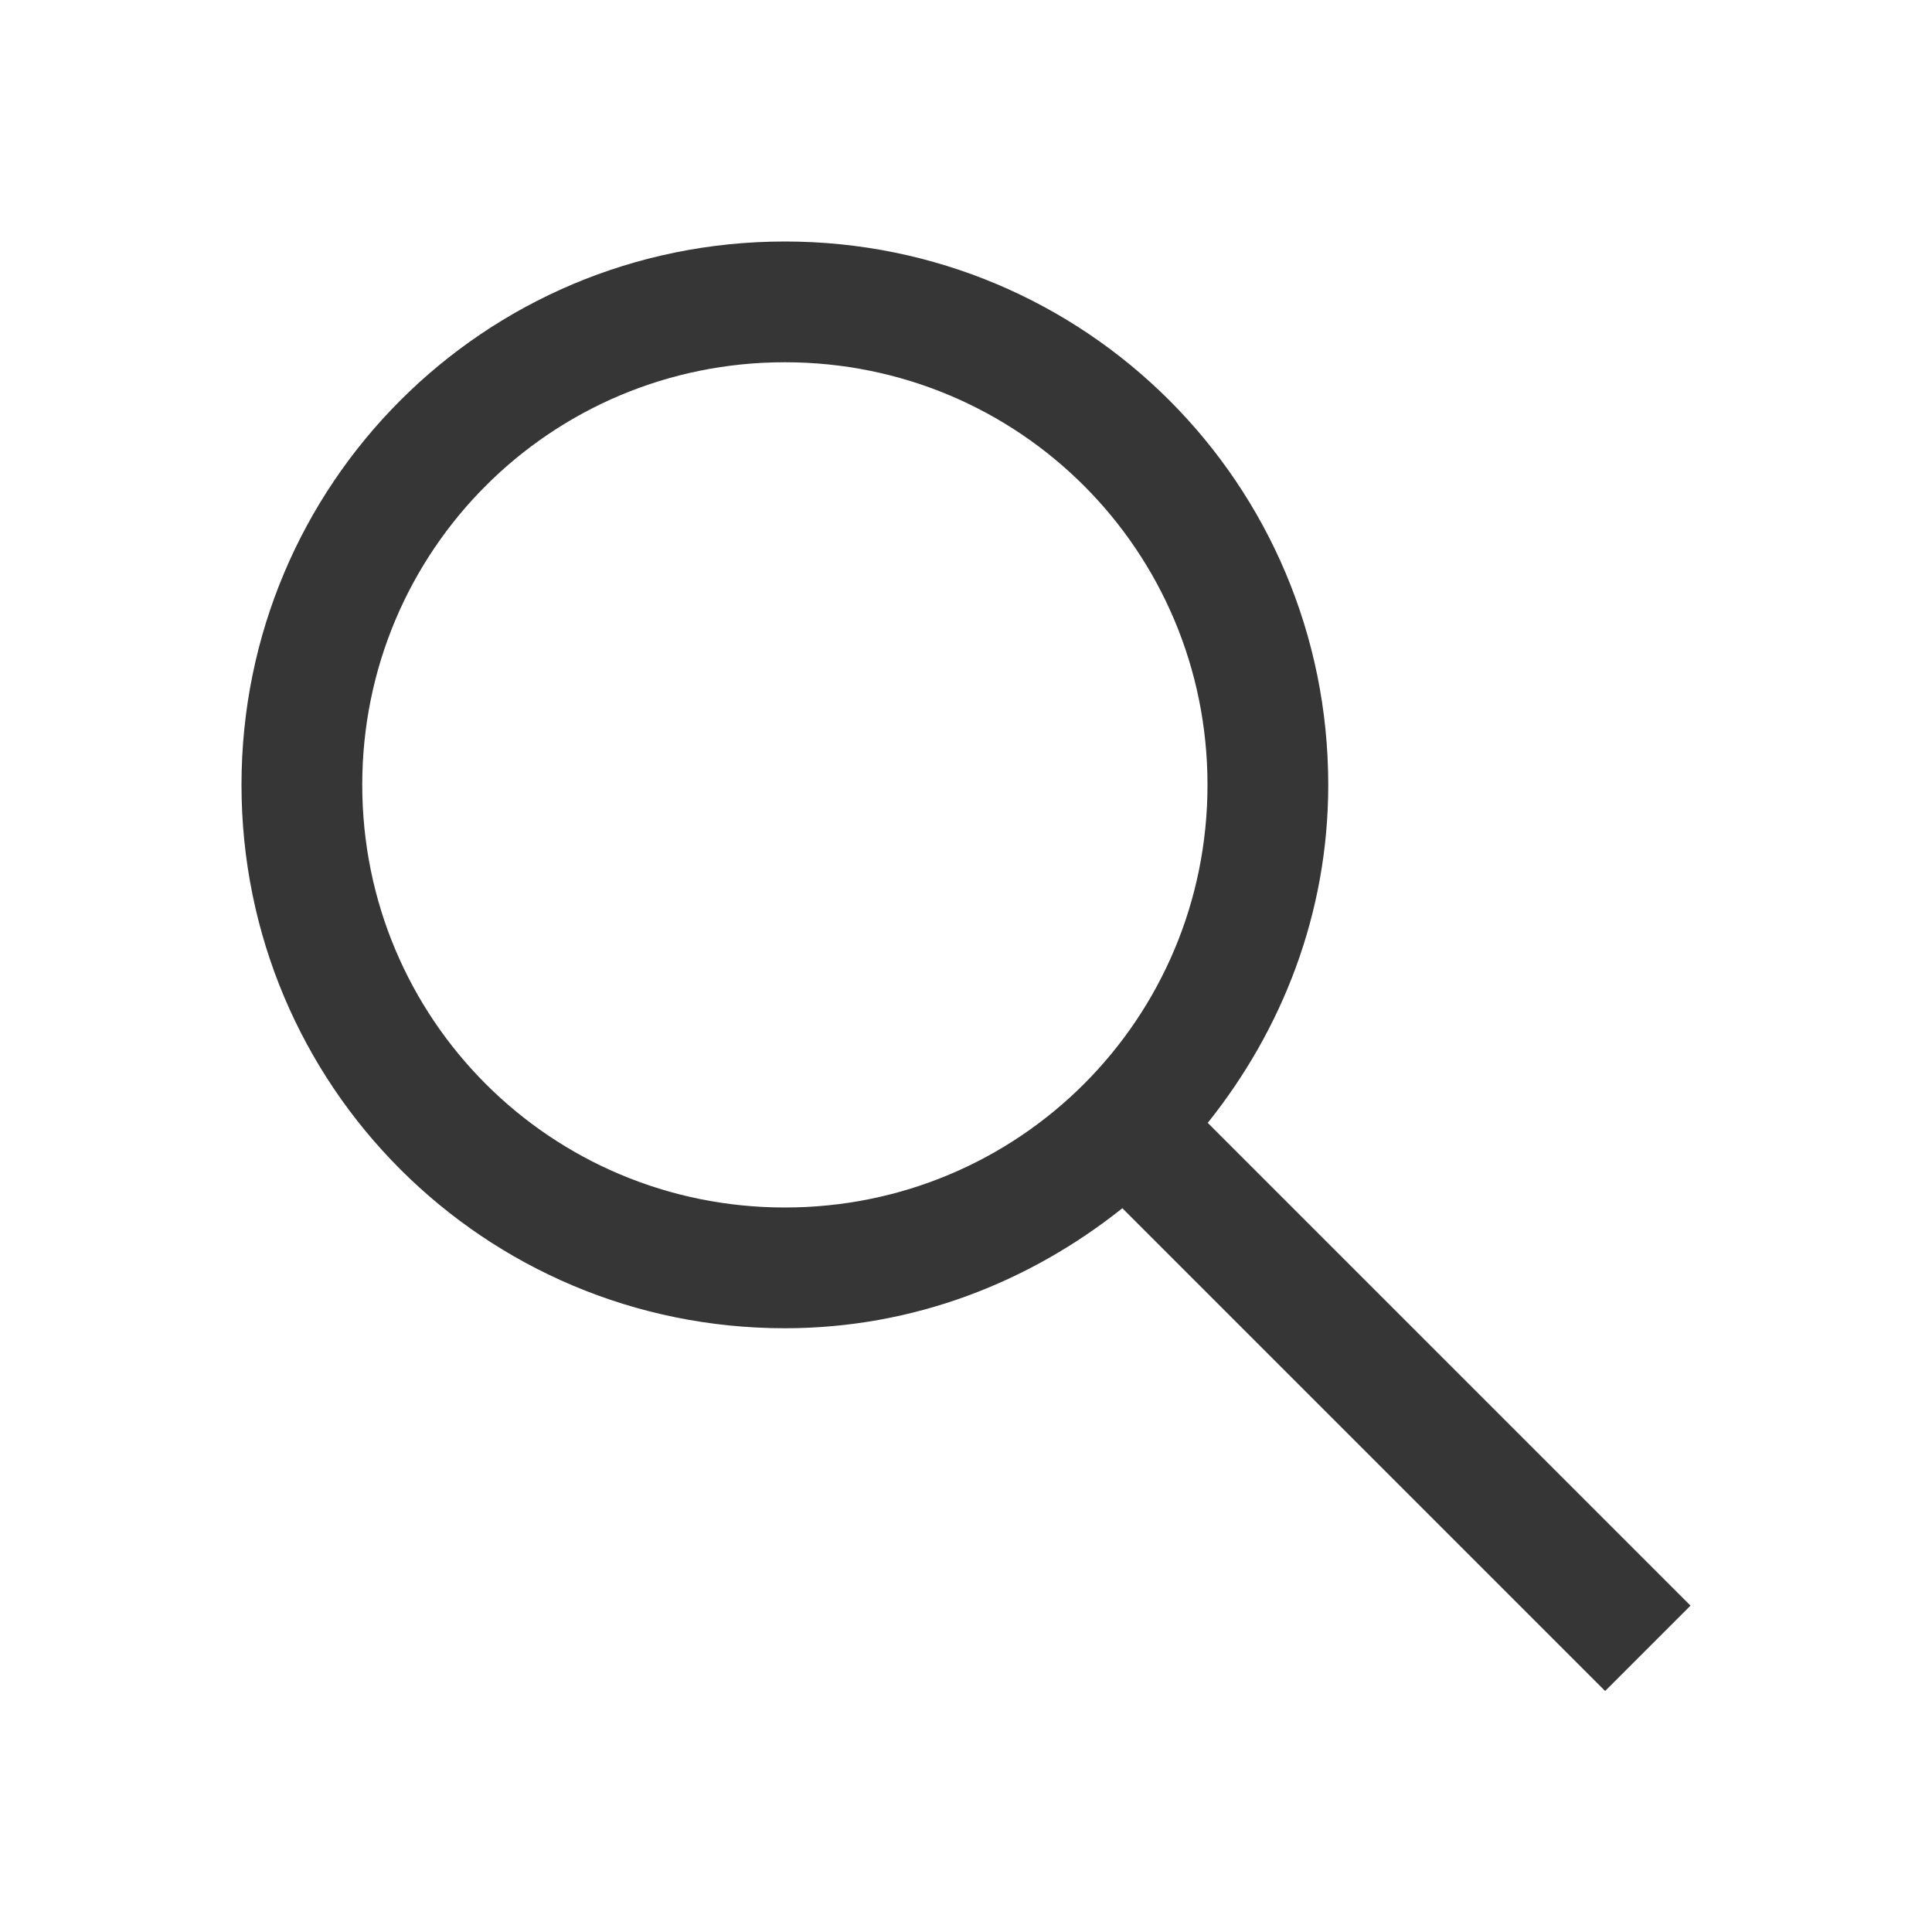
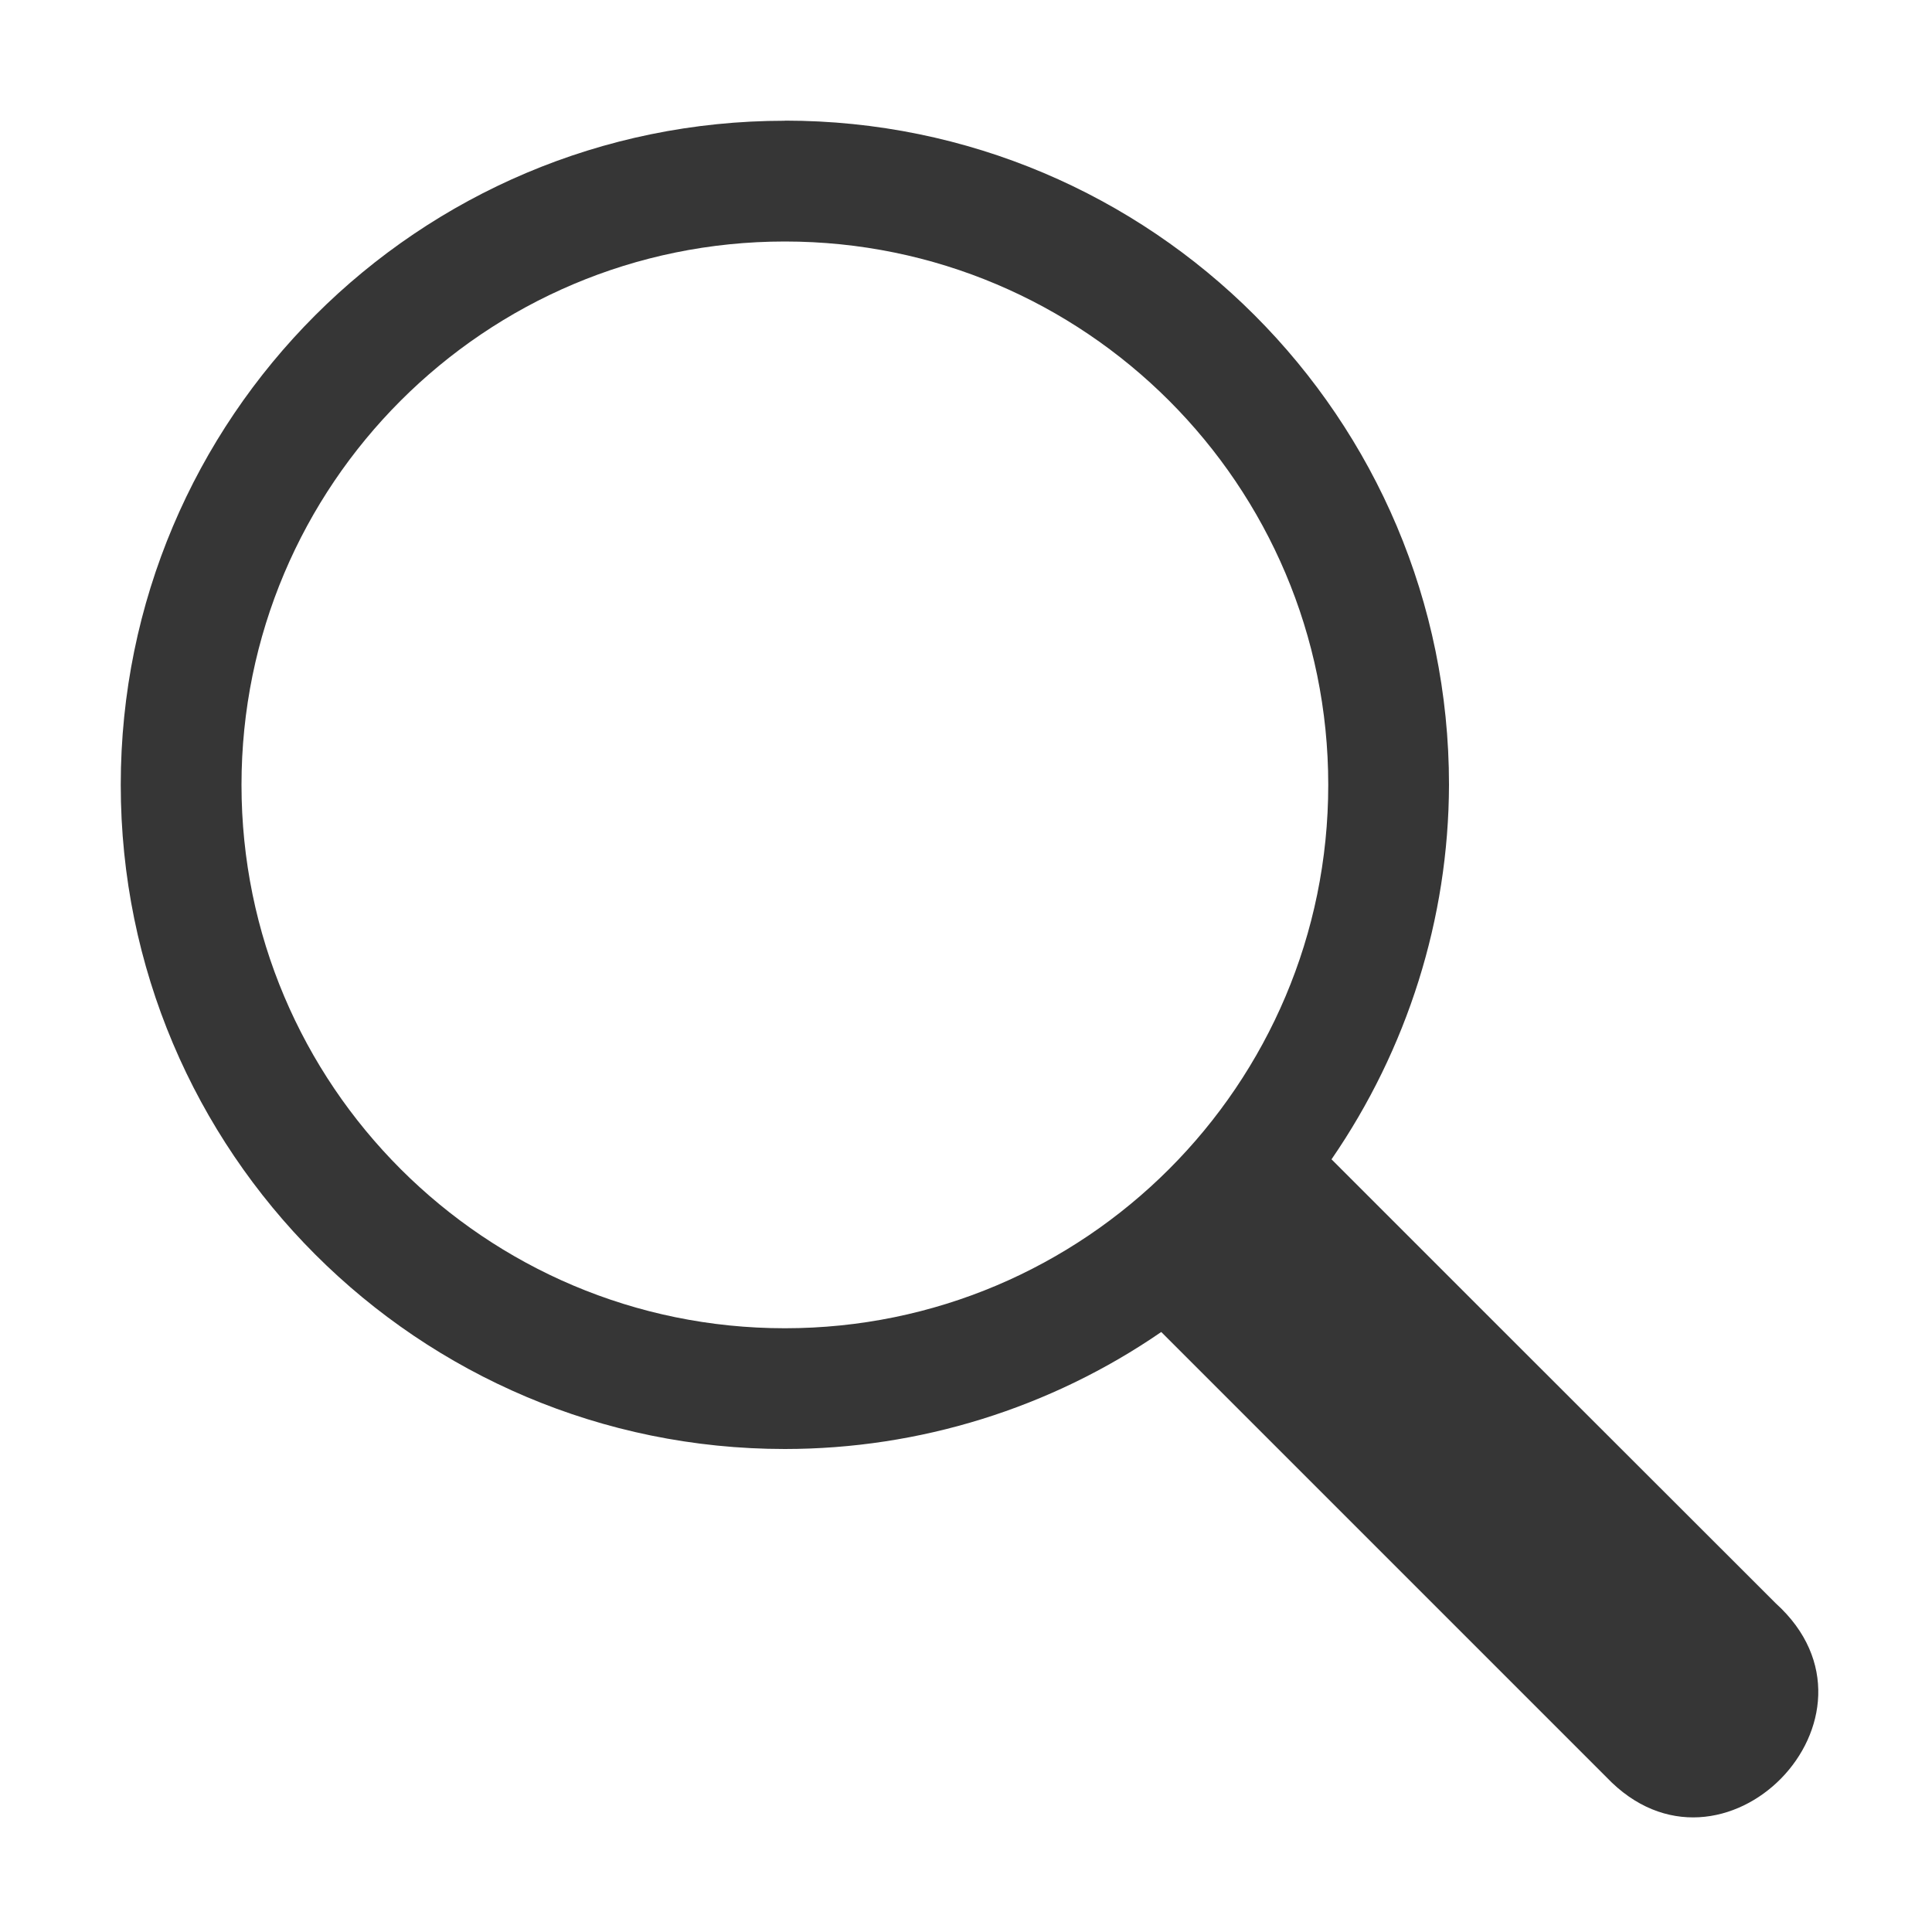
- <svg xmlns="http://www.w3.org/2000/svg" viewBox="0 0 16 16">
-   <defs id="defs3051">
-     <style type="text/css" id="current-color-scheme">
-       .ColorScheme-Text {
+ <svg xmlns="http://www.w3.org/2000/svg" version="1.1" viewBox="0 0 16 16">
+   <defs>
+     <style id="current-color-scheme" type="text/css">.ColorScheme-Text {
        color:#363636;
-       }
-       </style>
+       }</style>
  </defs>
-   <path style="fill:currentColor;fill-opacity:1;stroke:none" d="M 6.5 2 C 4.007 2 2 4.01 2 6.5 C 2 8.993 4.01 11 6.5 11 C 7.564 11 8.526 10.619 9.295 10.006 L 13.293 14.004 L 14 13.297 L 10.002 9.299 C 10.618 8.529 11 7.565 11 6.5 C 11 4.007 8.99 2 6.5 2 z M 6.5 3 C 8.439 3 10 4.561 10 6.5 C 10 8.439 8.439 10 6.5 10 C 4.561 10 3 8.439 3 6.5 C 3 4.561 4.561 3 6.5 3 z " class="ColorScheme-Text" />
+   <path class="ColorScheme-Text" d="m6.5 1c-3.038 0-5.5 2.462-5.5 5.5s2.462 5.5 5.5 5.5c1.113-3e-5 2.2-0.338 3.117-0.969l3.686 3.686c0.959 1.009 2.436-0.503 1.404-1.438l-2.35-2.348-1.32-1.32-0.01-0.01c0.628-0.913 0.97-1.992 0.973-3.102 0-3.038-2.462-5.5-5.5-5.5zm0 1c2.485 0 4.5 2.015 4.5 4.5s-2.015 4.5-4.5 4.5-4.5-2.015-4.5-4.5 2.015-4.5 4.5-4.5z" fill="currentColor" />
</svg>
